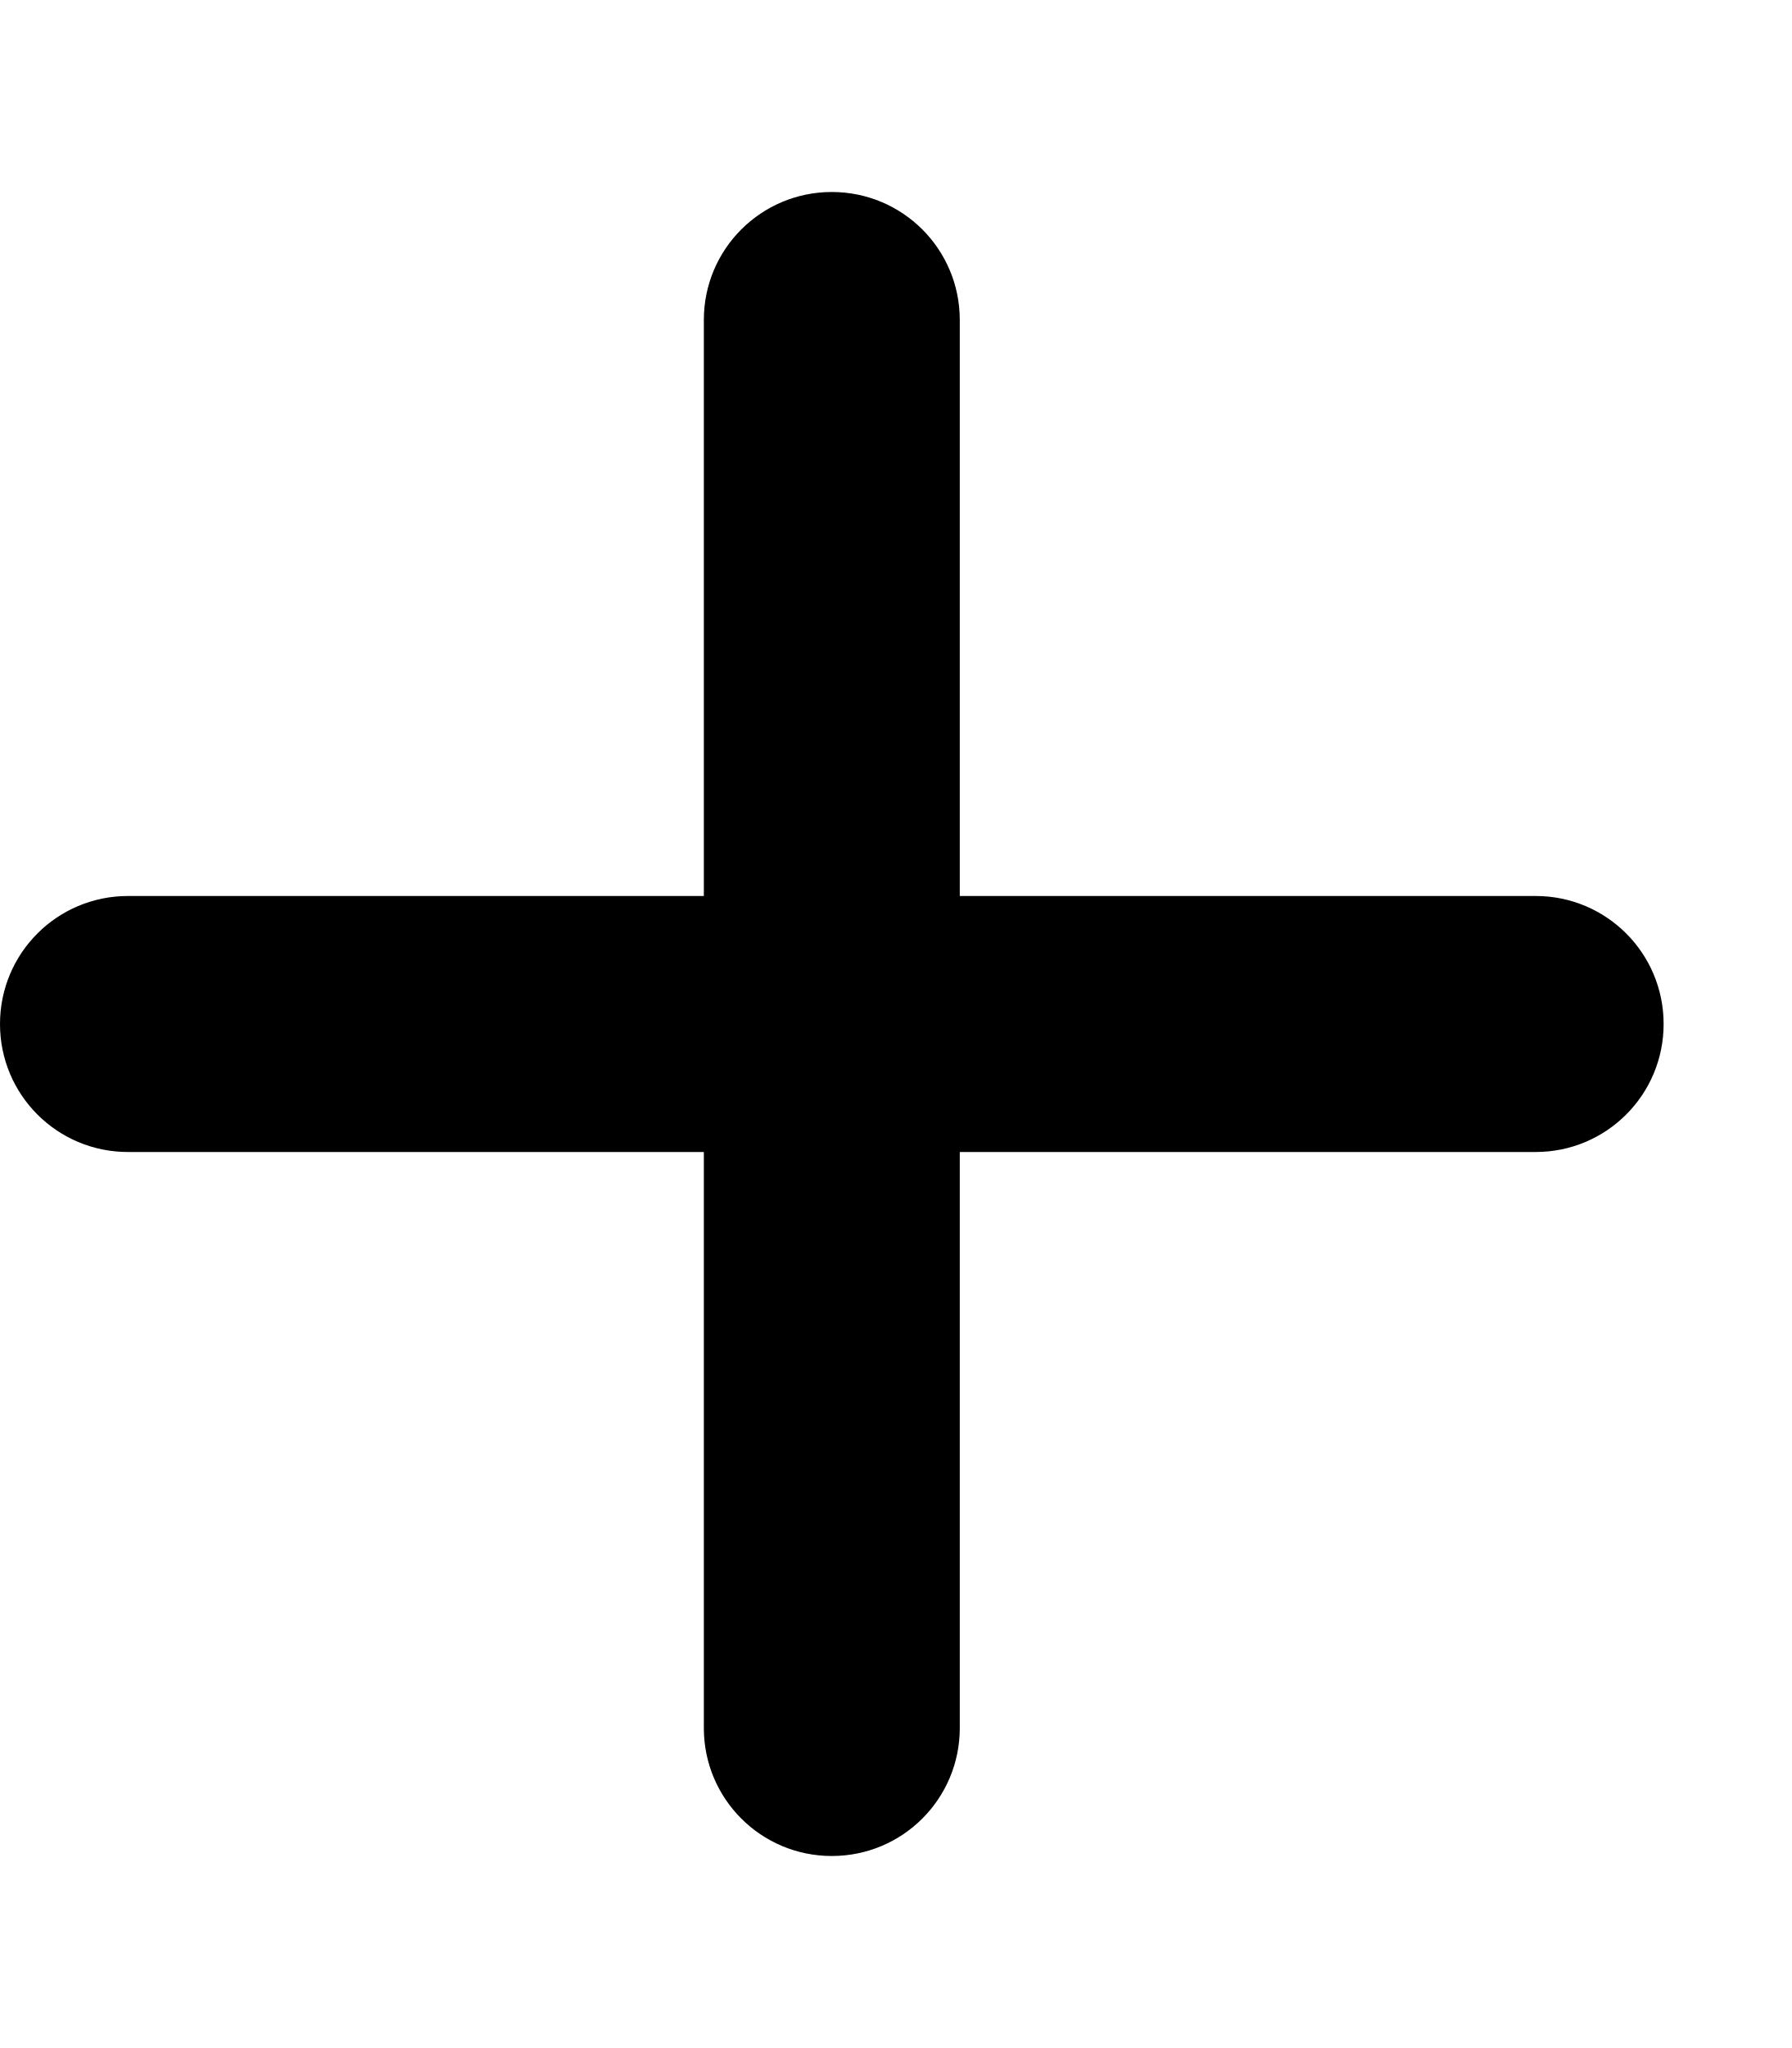
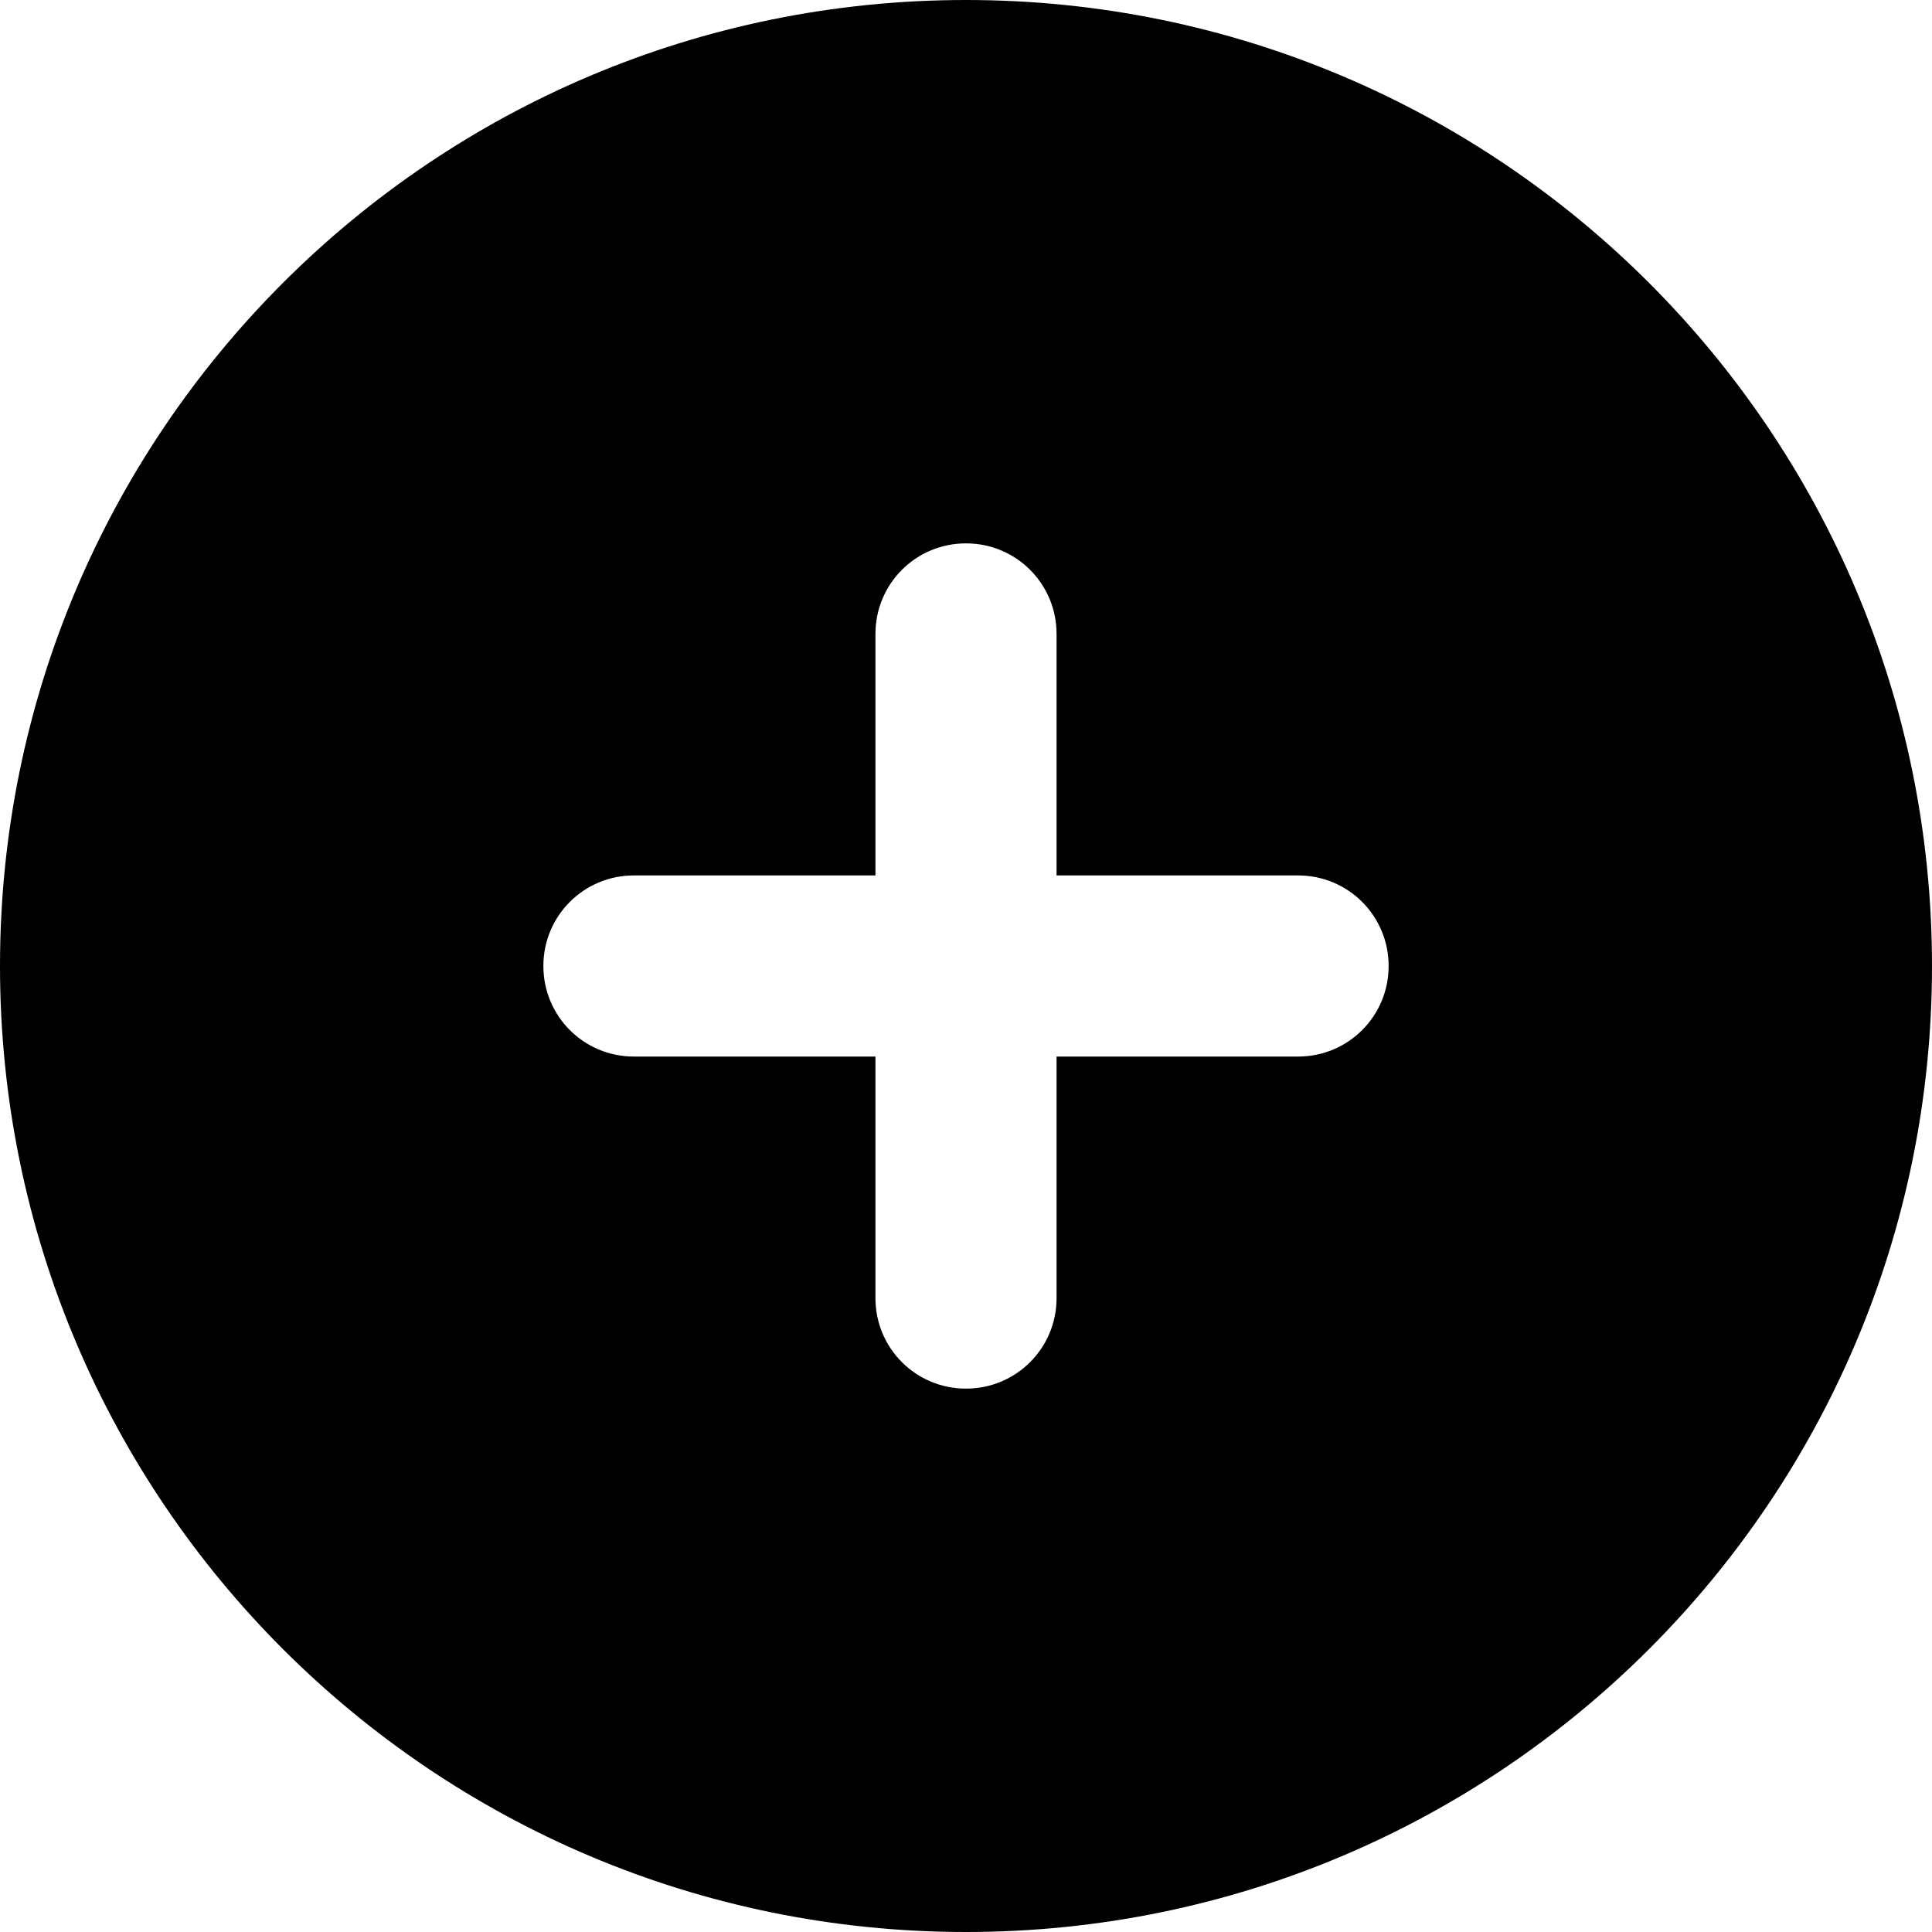
- <svg xmlns="http://www.w3.org/2000/svg" viewBox="0 0 448 512" fill="currentColor">
-   <path d="M240 80c0-17.7-14.3-32-32-32s-32 14.3-32 32V224H32c-17.7 0-32 14.3-32 32s14.3 32 32 32H176V432c0 17.7 14.3 32 32 32s32-14.3 32-32V288H384c17.7 0 32-14.3 32-32s-14.3-32-32-32H240V80z" />
+ <svg xmlns="http://www.w3.org/2000/svg" viewBox="0 0 512 512" fill="currentColor">
+   <path d="M256 512c141.4 0 256-114.6 256-256S397.4 0 256 0S0 114.6 0 256S114.6 512 256 512zM232 344V280H168c-13.3 0-24-10.7-24-24s10.7-24 24-24h64V168c0-13.3 10.7-24 24-24s24 10.7 24 24v64h64c13.3 0 24 10.7 24 24s-10.7 24-24 24H280v64c0 13.3-10.7 24-24 24s-24-10.7-24-24z" />
</svg>
